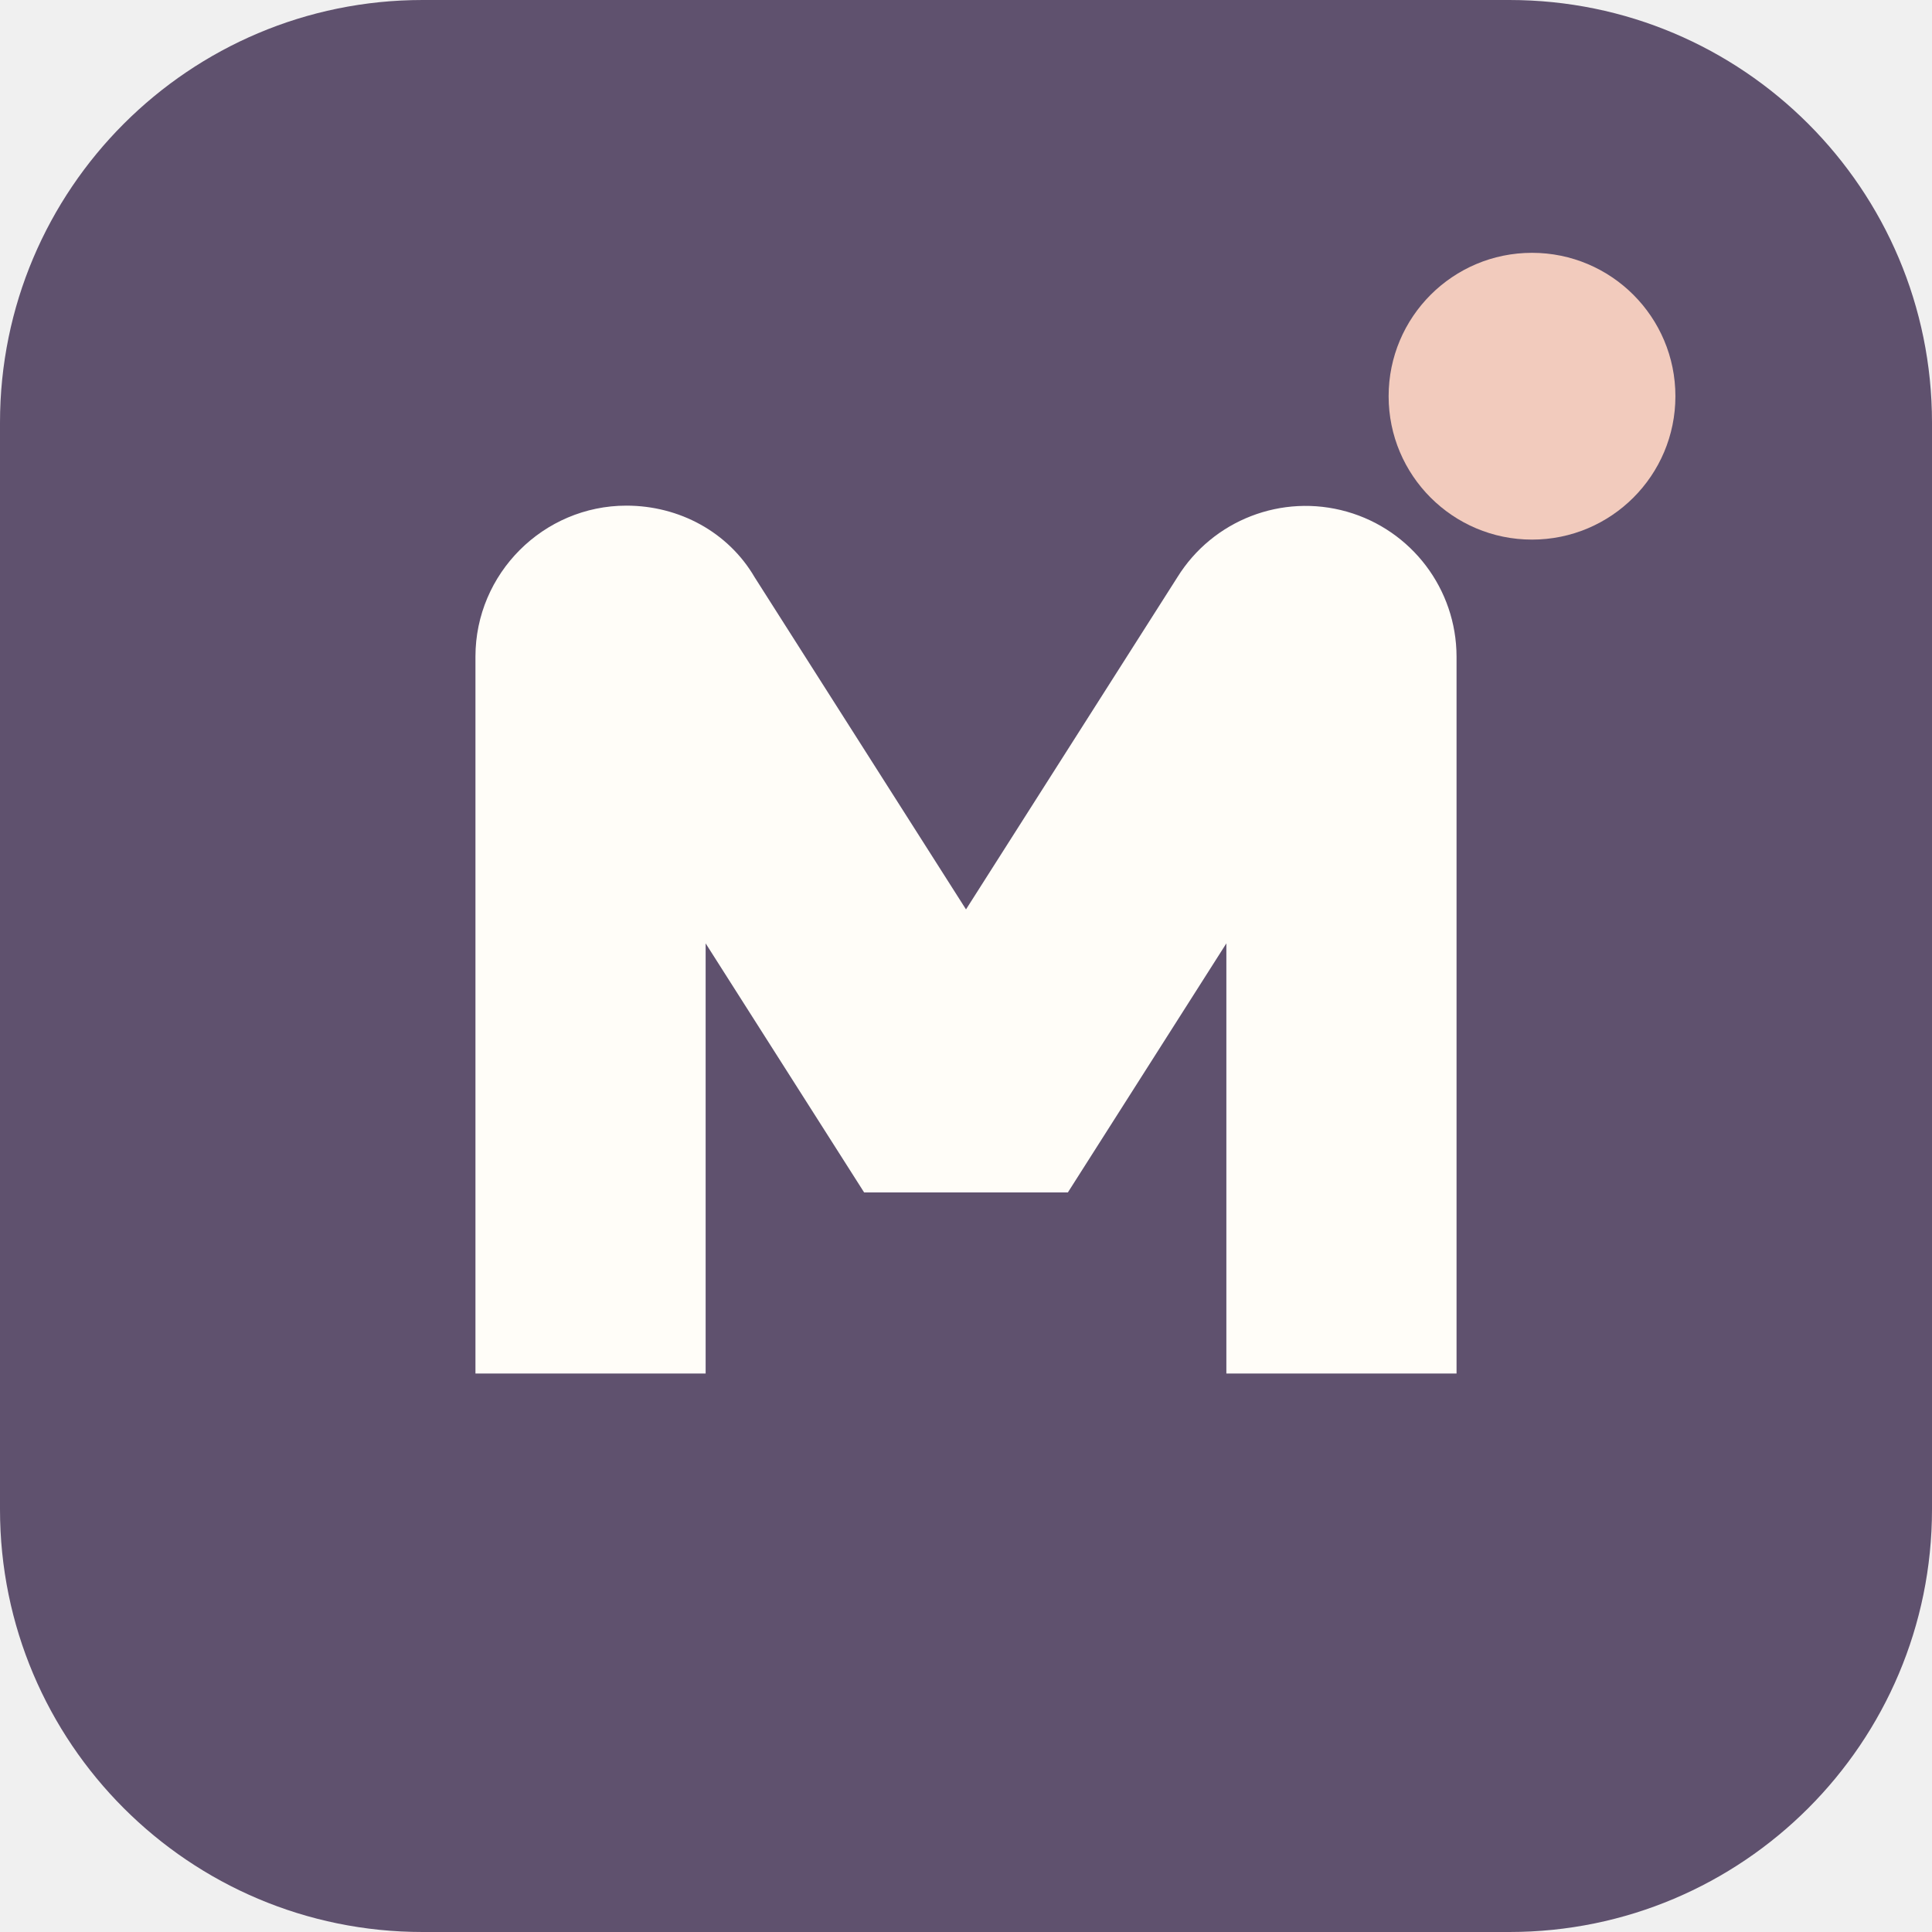
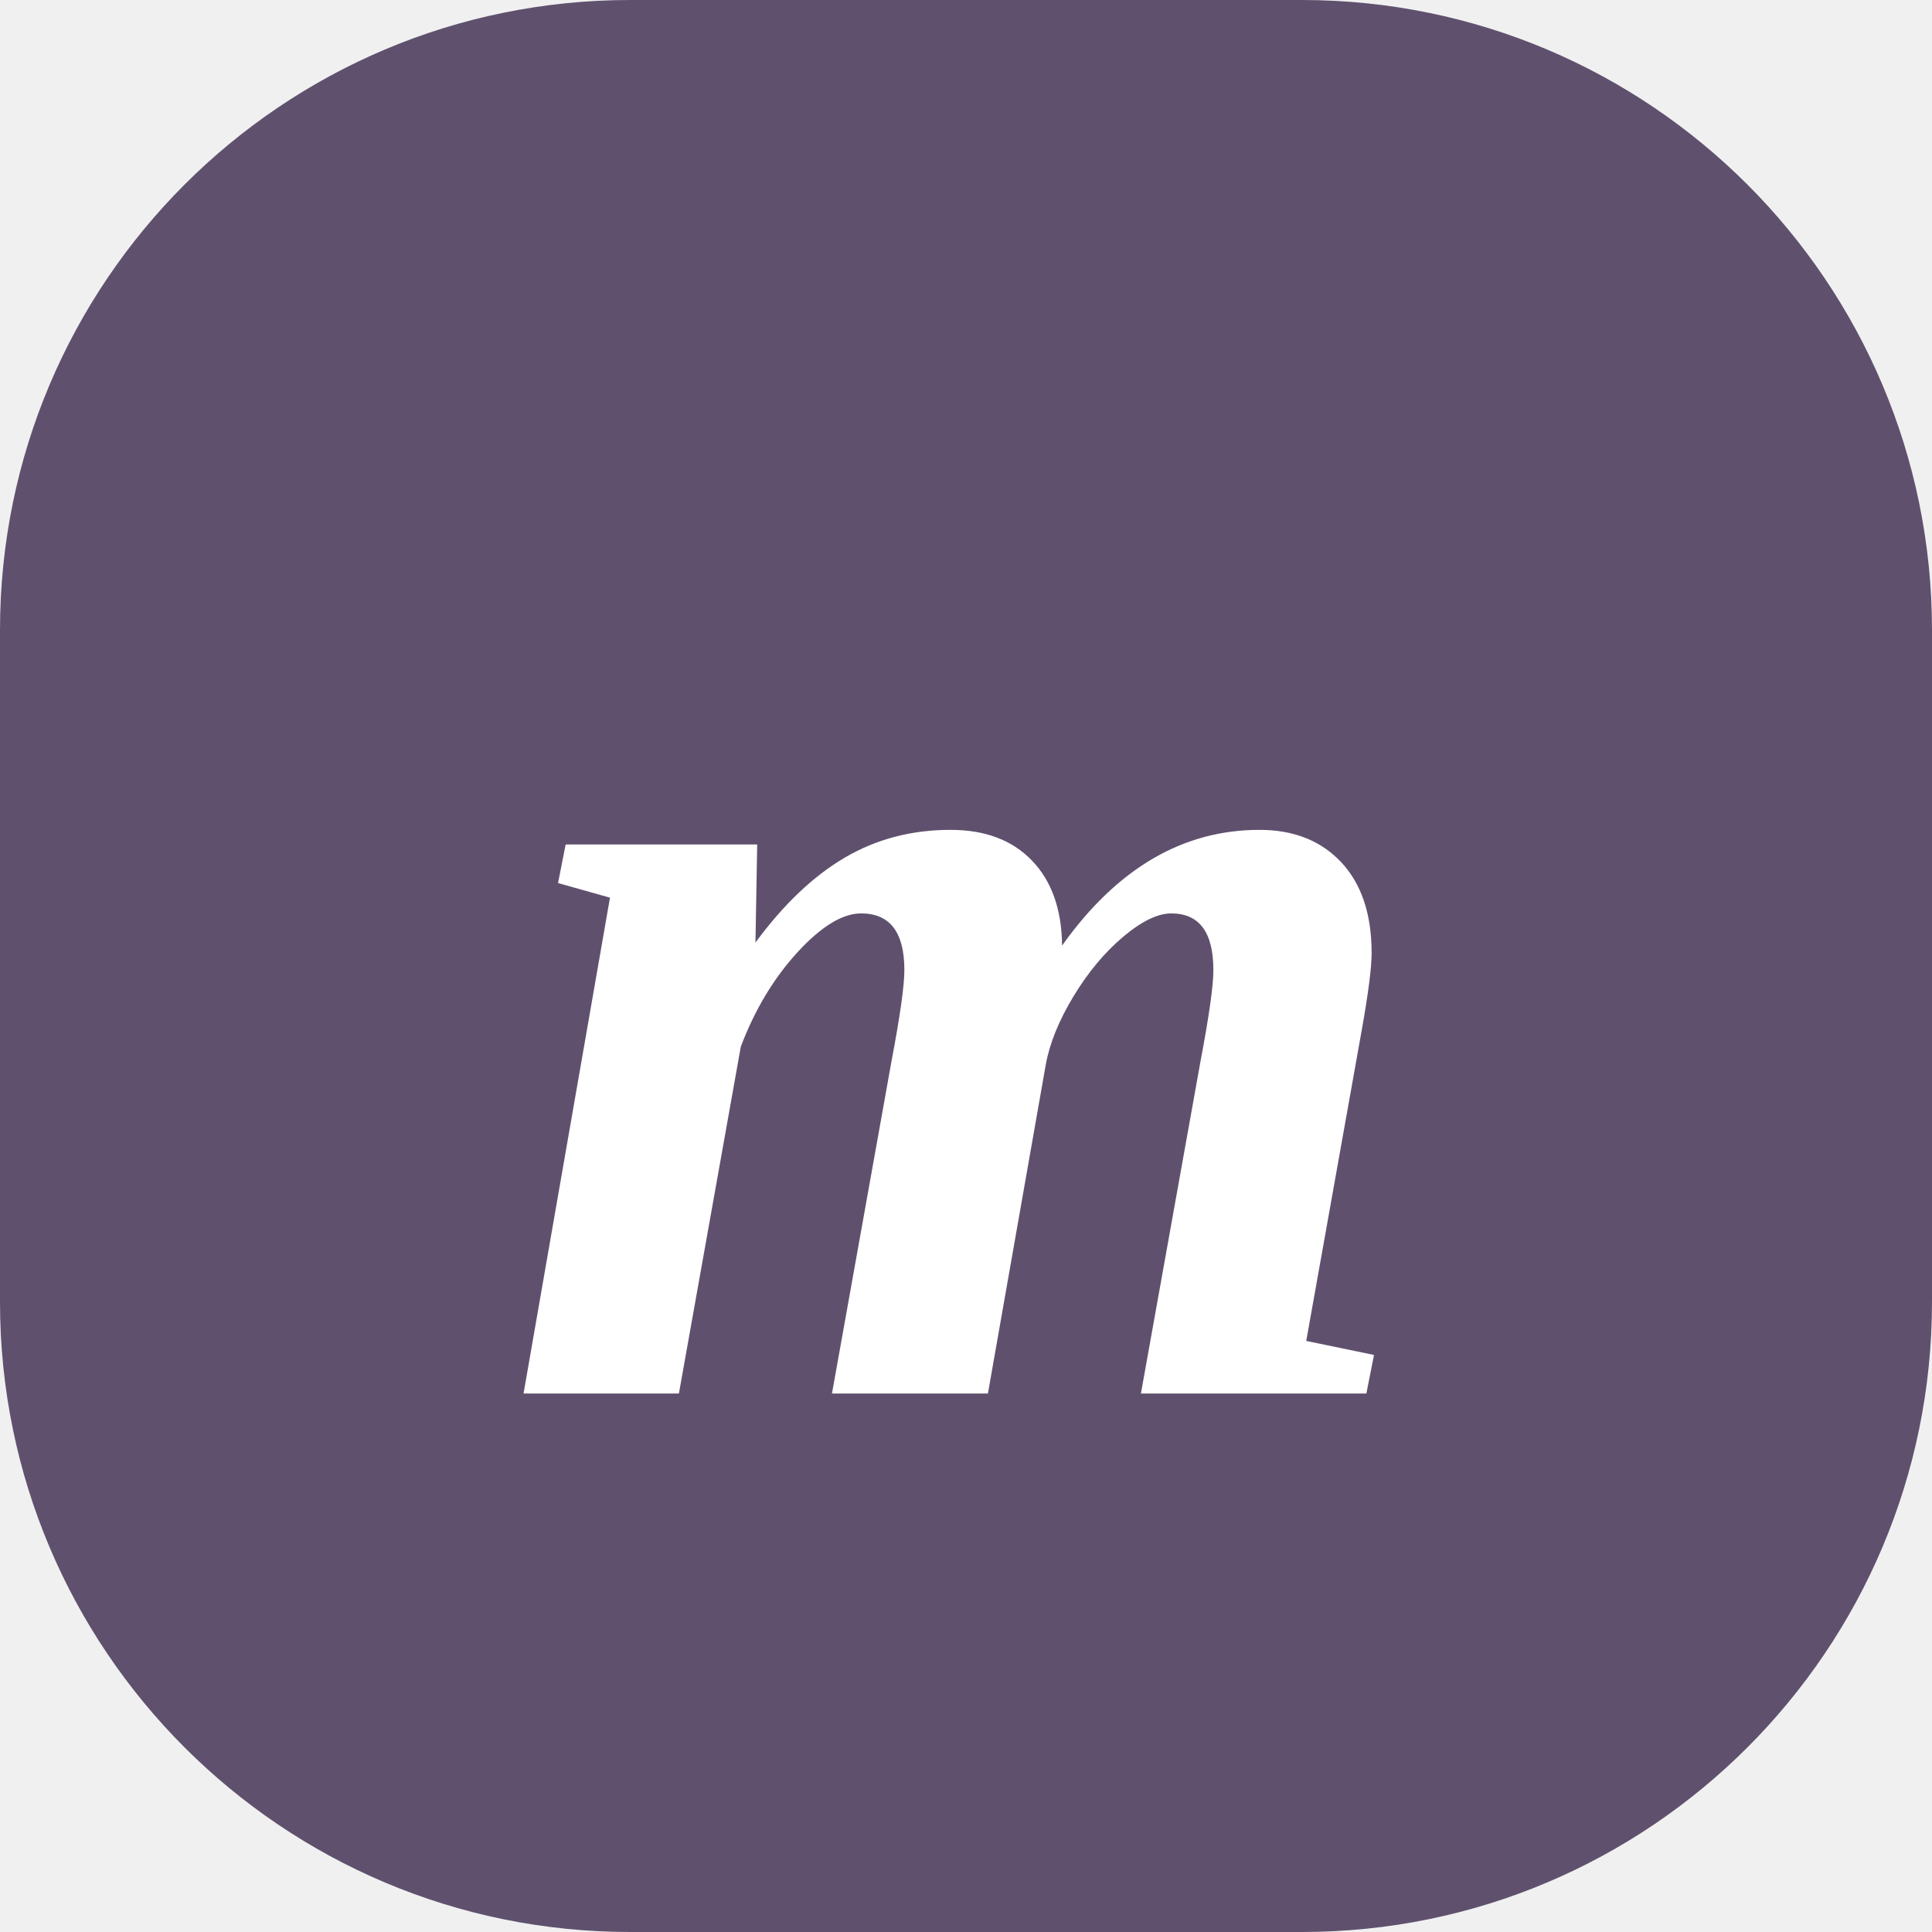
<svg xmlns="http://www.w3.org/2000/svg" viewBox="0 0 512 512" role="img" aria-label="Mimi">
-   <rect width="512" height="512" rx="112" fill="#5f516e" />
-   <circle cx="406" cy="105" r="38" fill="#f2cbbd" />
-   <path d="M126 364V174c0-22 18-40 40-40 14 0 27 7 34 19l56 88 56-88a40 40 0 0 1 74 21v190h-61V250l-42 66h-54l-42-66v114z" fill="#fffdf8" />
+   <rect width="512" height="512" rx="167" fill="#5f516e" />
+   <text x="50%" y="50%" dy="0.02em" text-anchor="middle" dominant-baseline="central" font-family="Georgia, 'Times New Roman', 'Liberation Serif', serif" font-style="italic" font-weight="700" font-size="317" fill="#ffffff">m</text>
</svg>
